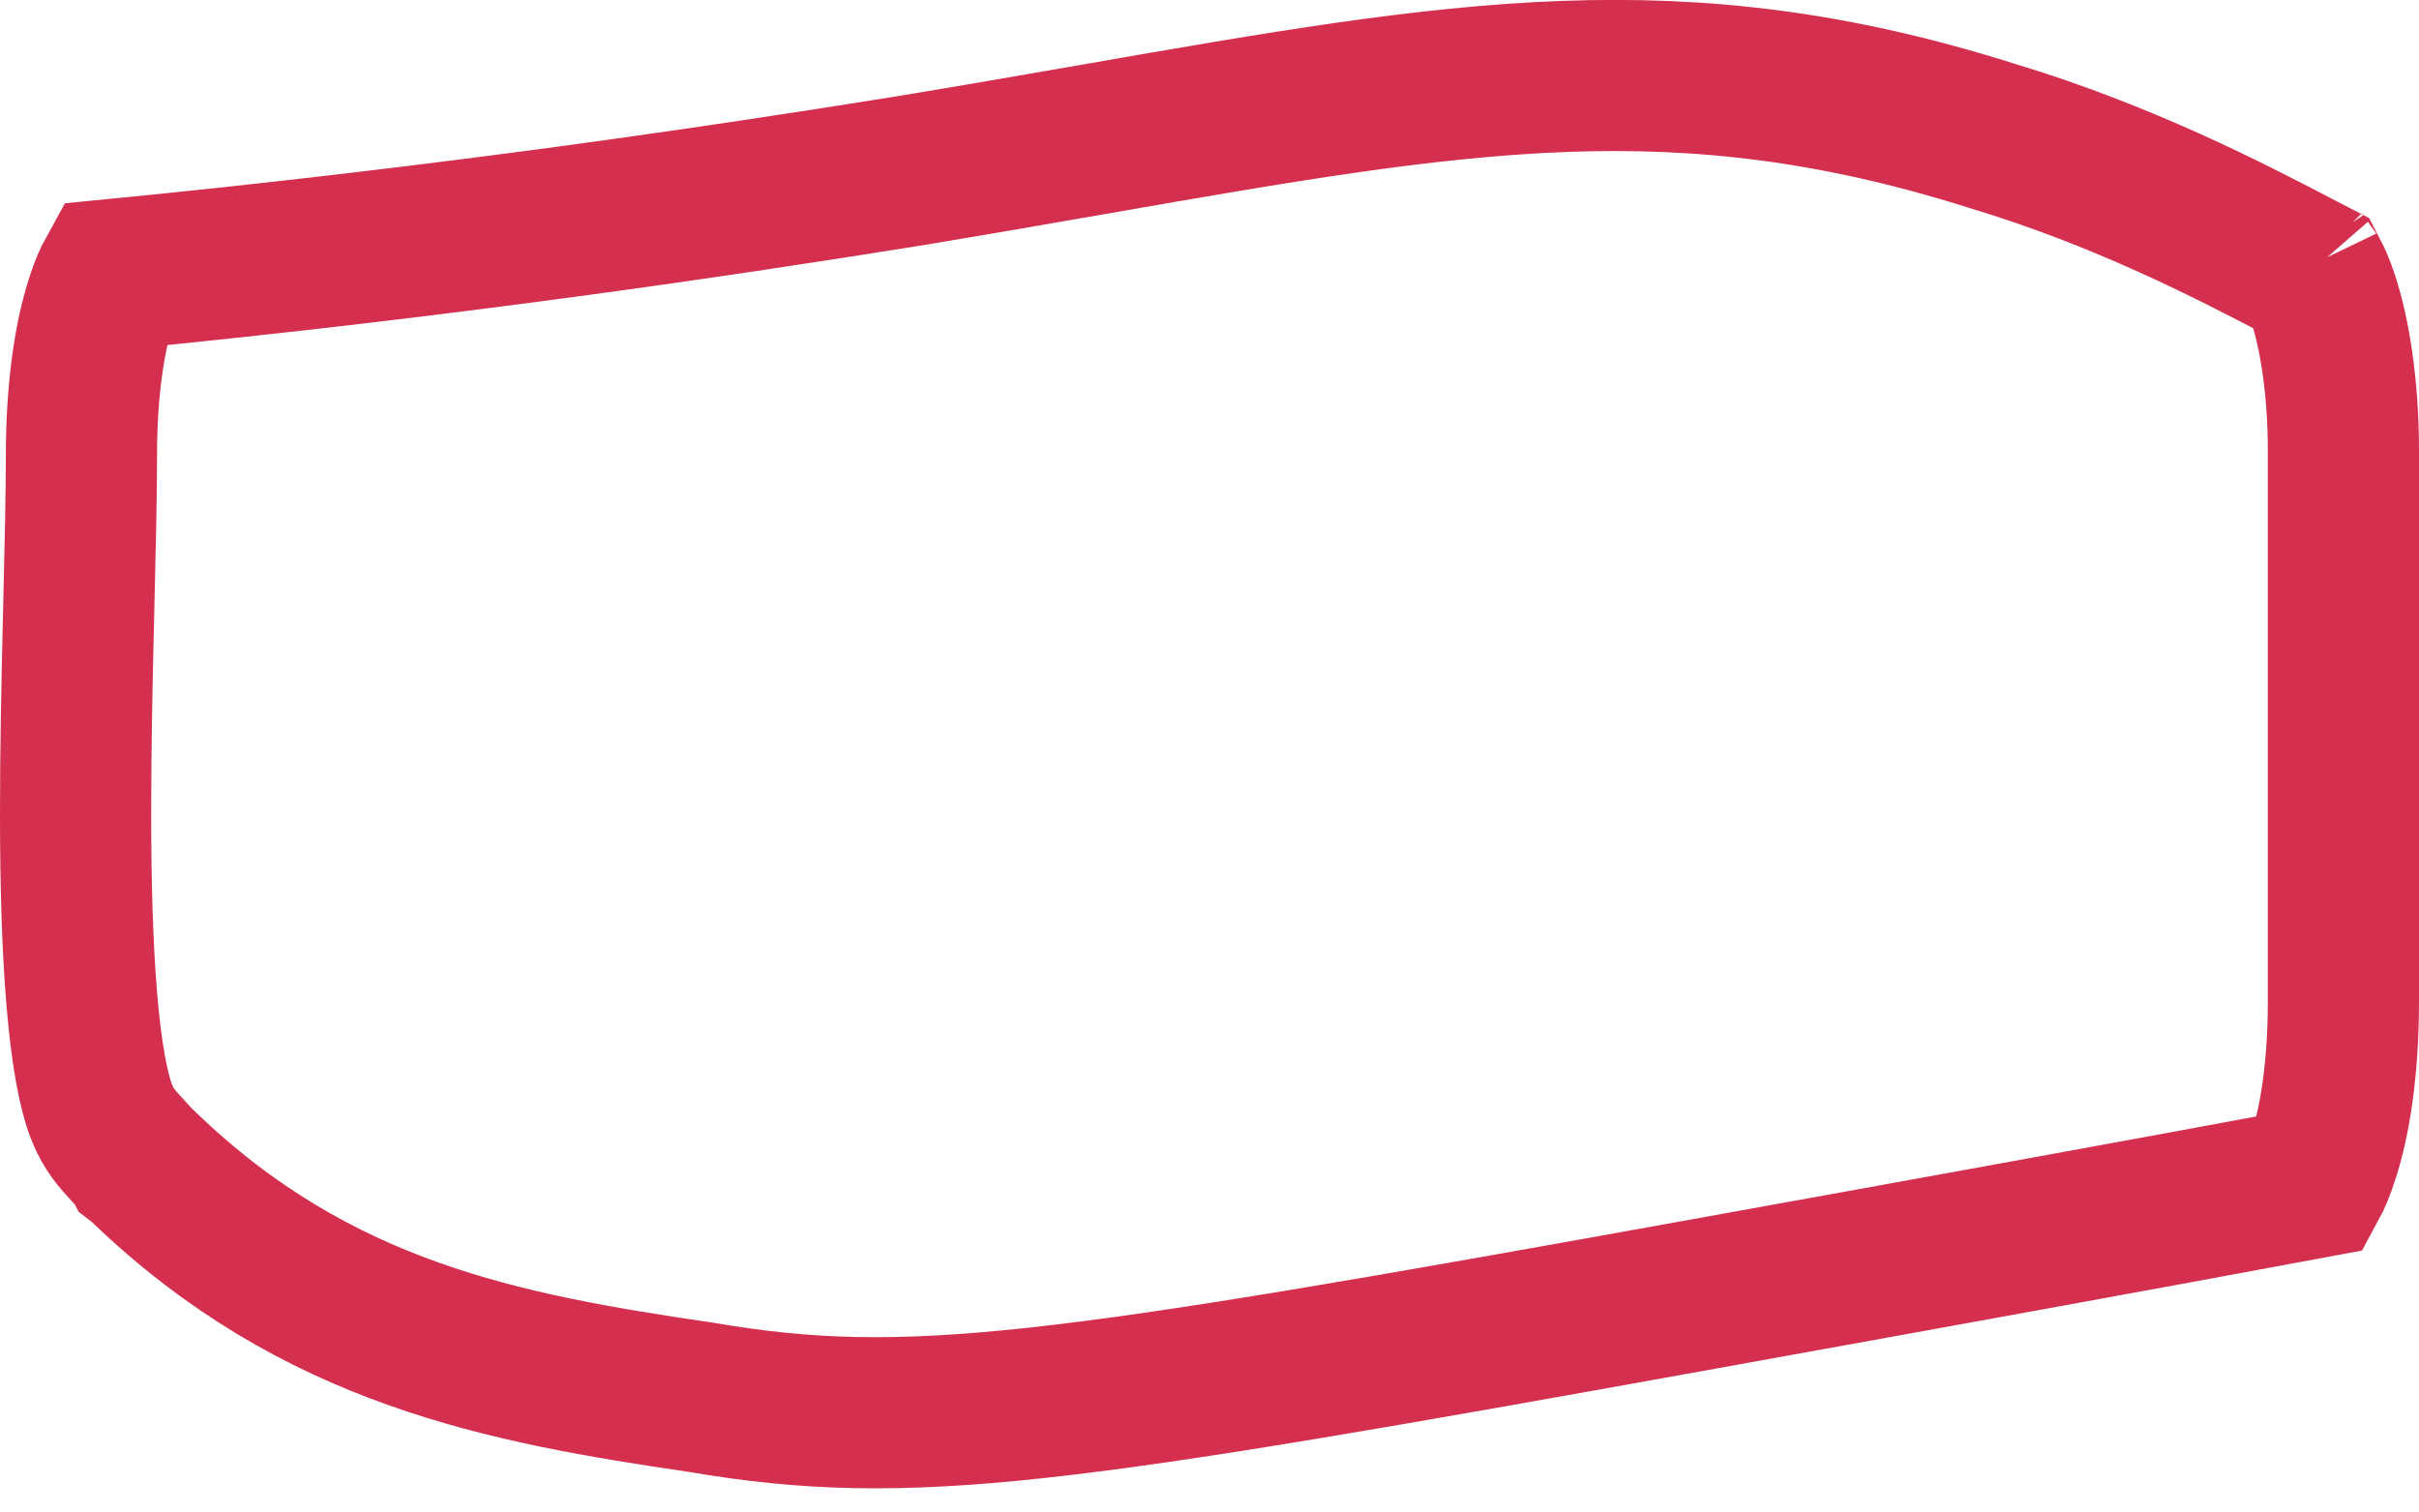
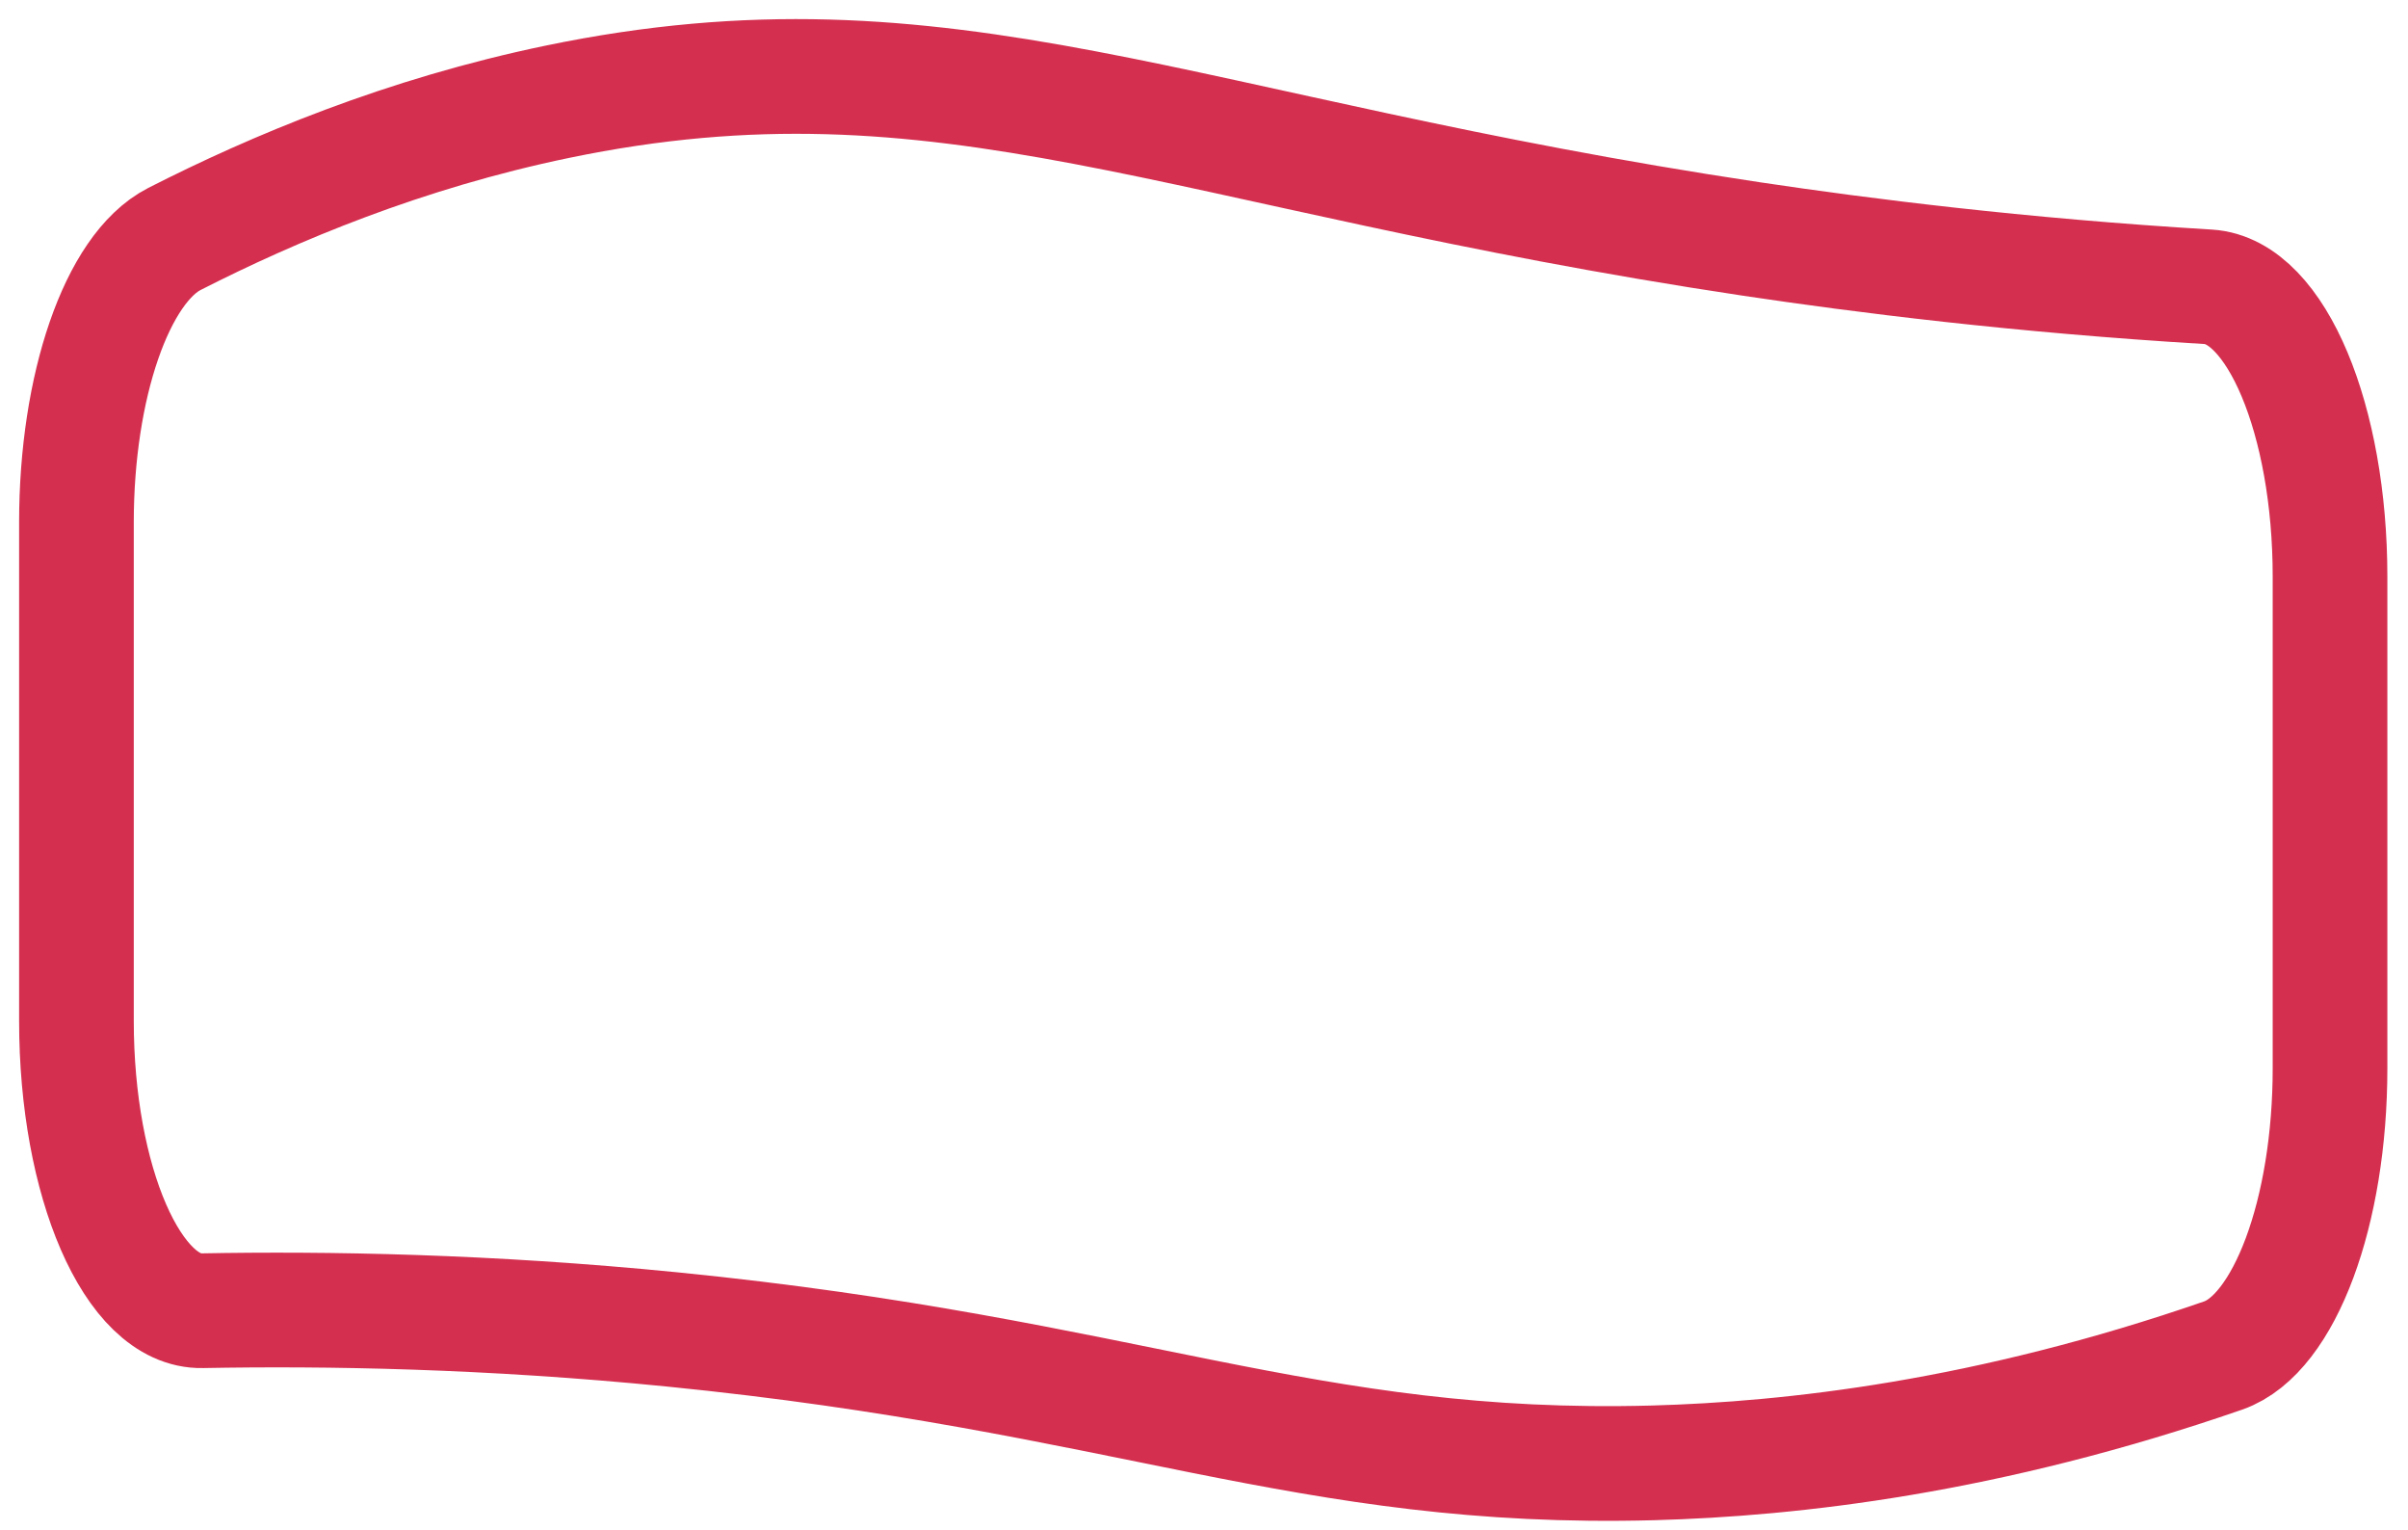
- <svg xmlns="http://www.w3.org/2000/svg" width="48" height="30" viewBox="0 0 48 30" fill="none">
-   <path d="M2.739 23.056L2.747 23.072L2.803 23.115L2.864 23.174C6.281 26.461 9.987 27.159 13.909 27.733L13.926 27.736L13.942 27.739C18.037 28.43 20.942 28.007 33.855 25.674L33.855 25.674C38.356 24.861 42.395 24.129 45.892 23.477C45.944 23.381 46.016 23.221 46.096 22.971L46.098 22.962L46.101 22.954C46.338 22.243 46.5 21.173 46.5 19.871V8.952C46.5 7.703 46.33 6.628 46.095 5.917C46.023 5.699 45.954 5.545 45.9 5.442L45.663 5.319C44.242 4.577 42.124 3.478 39.525 2.696L39.516 2.693L39.507 2.69C33.321 0.74 29.017 1.49 21.749 2.757C20.576 2.961 19.326 3.179 17.979 3.401L17.972 3.402C14.4 3.975 8.968 4.791 2.219 5.451C2.166 5.547 2.096 5.702 2.019 5.939L2.019 5.939L2.015 5.951C1.779 6.662 1.616 7.732 1.616 9.035C1.616 9.823 1.592 10.813 1.567 11.882C1.563 12.022 1.56 12.164 1.557 12.306C1.527 13.547 1.499 14.885 1.5 16.188C1.501 17.495 1.533 18.741 1.62 19.799C1.711 20.895 1.852 21.65 2.01 22.053C2.09 22.257 2.172 22.392 2.251 22.5C2.334 22.613 2.416 22.703 2.559 22.859C2.574 22.876 2.59 22.893 2.607 22.911L2.739 23.056ZM46.357 23.416C46.357 23.416 46.357 23.416 46.355 23.416H46.357ZM45.801 5.287C45.801 5.287 45.802 5.289 45.805 5.292C45.802 5.288 45.801 5.287 45.801 5.287Z" stroke="#D52F4F" stroke-width="3" />
+ <svg xmlns="http://www.w3.org/2000/svg" width="63" height="40" viewBox="0 0 63 40" fill="none" preserveAspectRatio="none">
+   <path d="M60.96 27.942C60.96 31.702 59.77 34.892 58.17 35.452C51.99 37.592 46.88 38.162 43.24 38.262C34.15 38.502 29.54 35.962 17.59 34.772C12.76 34.292 8.56 34.222 5.29 34.282C3.48 34.322 2 30.912 2 26.702V13.662C2 10.102 3.06 7.022 4.56 6.252C7.17 4.922 10.58 3.492 14.58 2.662C24.8 0.542 30.75 3.992 45.83 6.252C48.71 6.682 52.79 7.202 57.78 7.502C59.55 7.612 60.96 10.982 60.96 15.082V27.942Z" stroke="#D42F4F" stroke-width="3" stroke-miterlimit="10" />
</svg>
